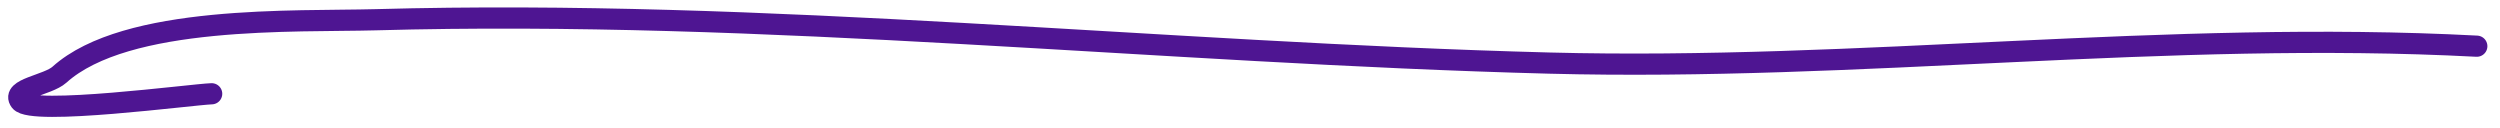
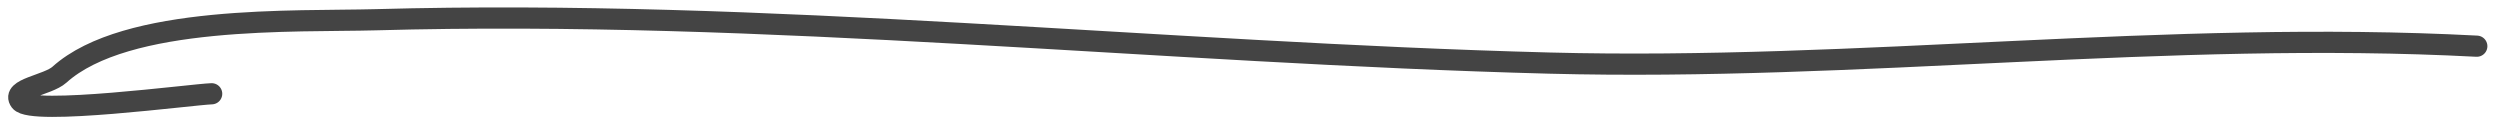
<svg xmlns="http://www.w3.org/2000/svg" width="118" height="6" viewBox="0 0 118 6" fill="none">
-   <path d="M116.905 2.18C102.295 1.411 87.756 3.36 73.131 2.978C54.69 2.497 36.181 0.417 17.728 0.932C13.973 1.036 5.964 0.683 2.804 3.527C2.252 4.024 0.511 4.181 0.957 4.775C1.479 5.471 9.078 4.456 9.991 4.426" stroke="#4e1592" stroke-linecap="round" />
+   <path d="M116.905 2.18C102.295 1.411 87.756 3.36 73.131 2.978C54.69 2.497 36.181 0.417 17.728 0.932C13.973 1.036 5.964 0.683 2.804 3.527C2.252 4.024 0.511 4.181 0.957 4.775C1.479 5.471 9.078 4.456 9.991 4.426" stroke="#444444" stroke-linecap="round" />
</svg>
